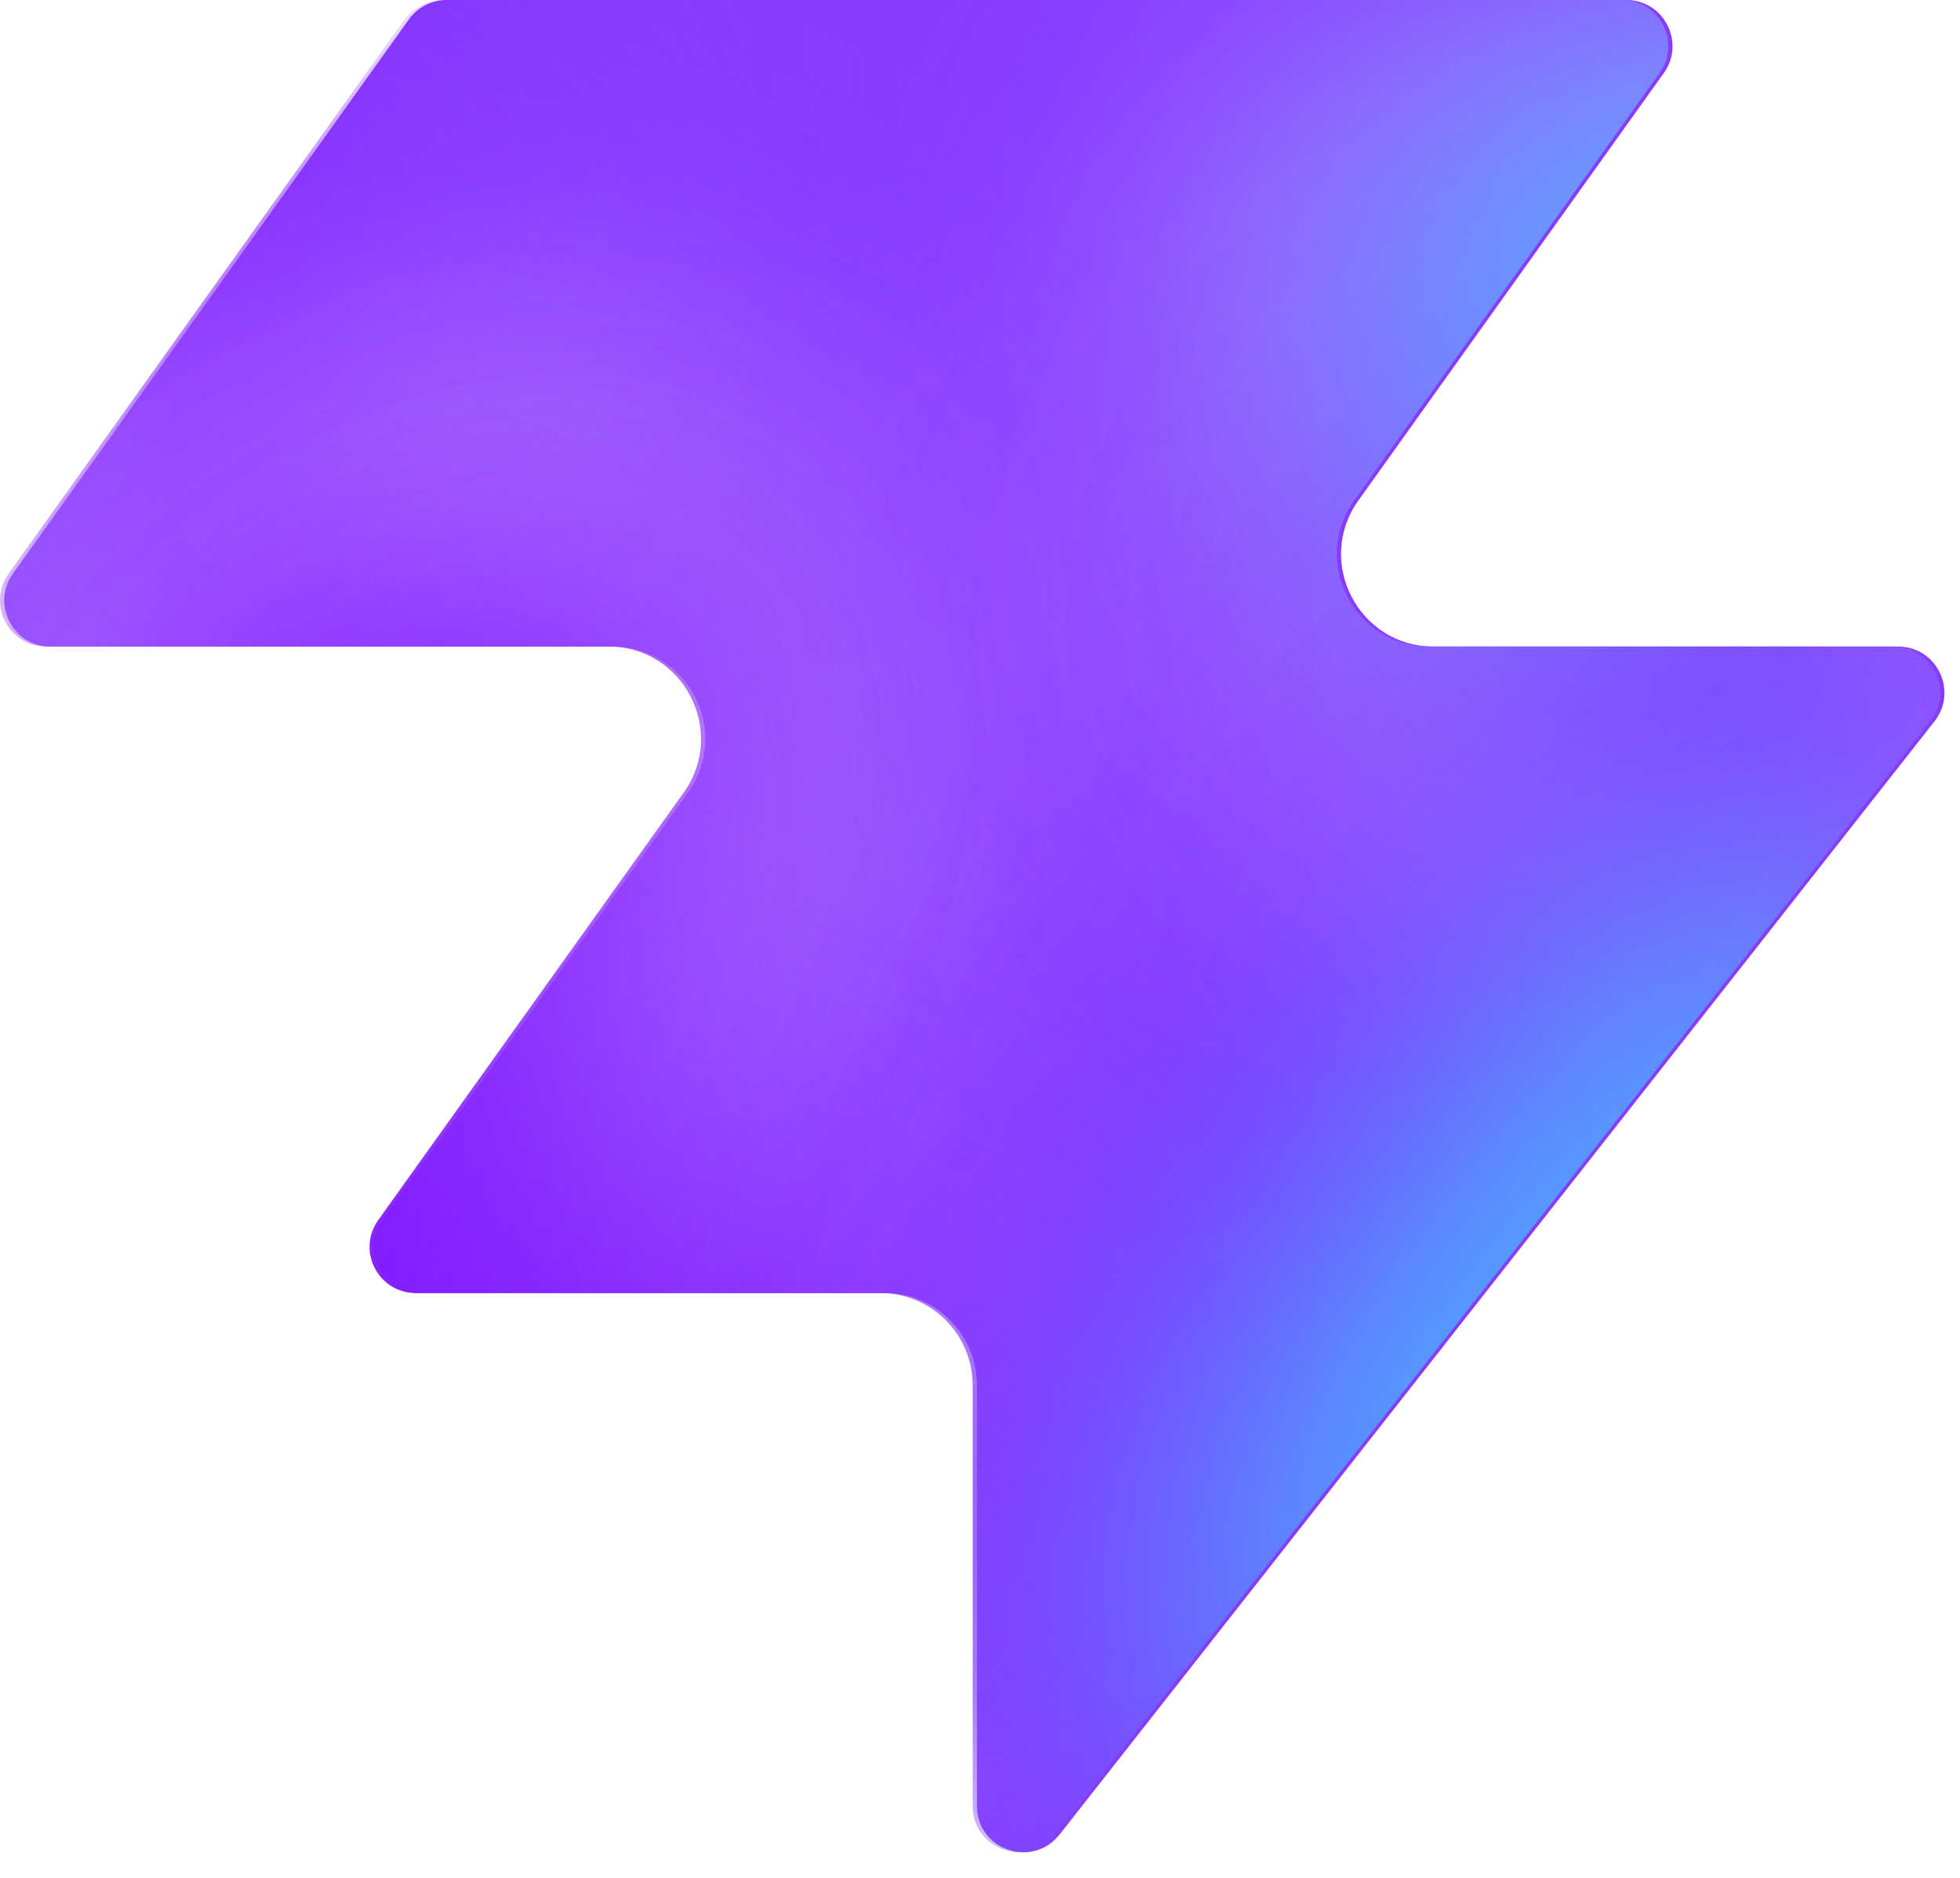
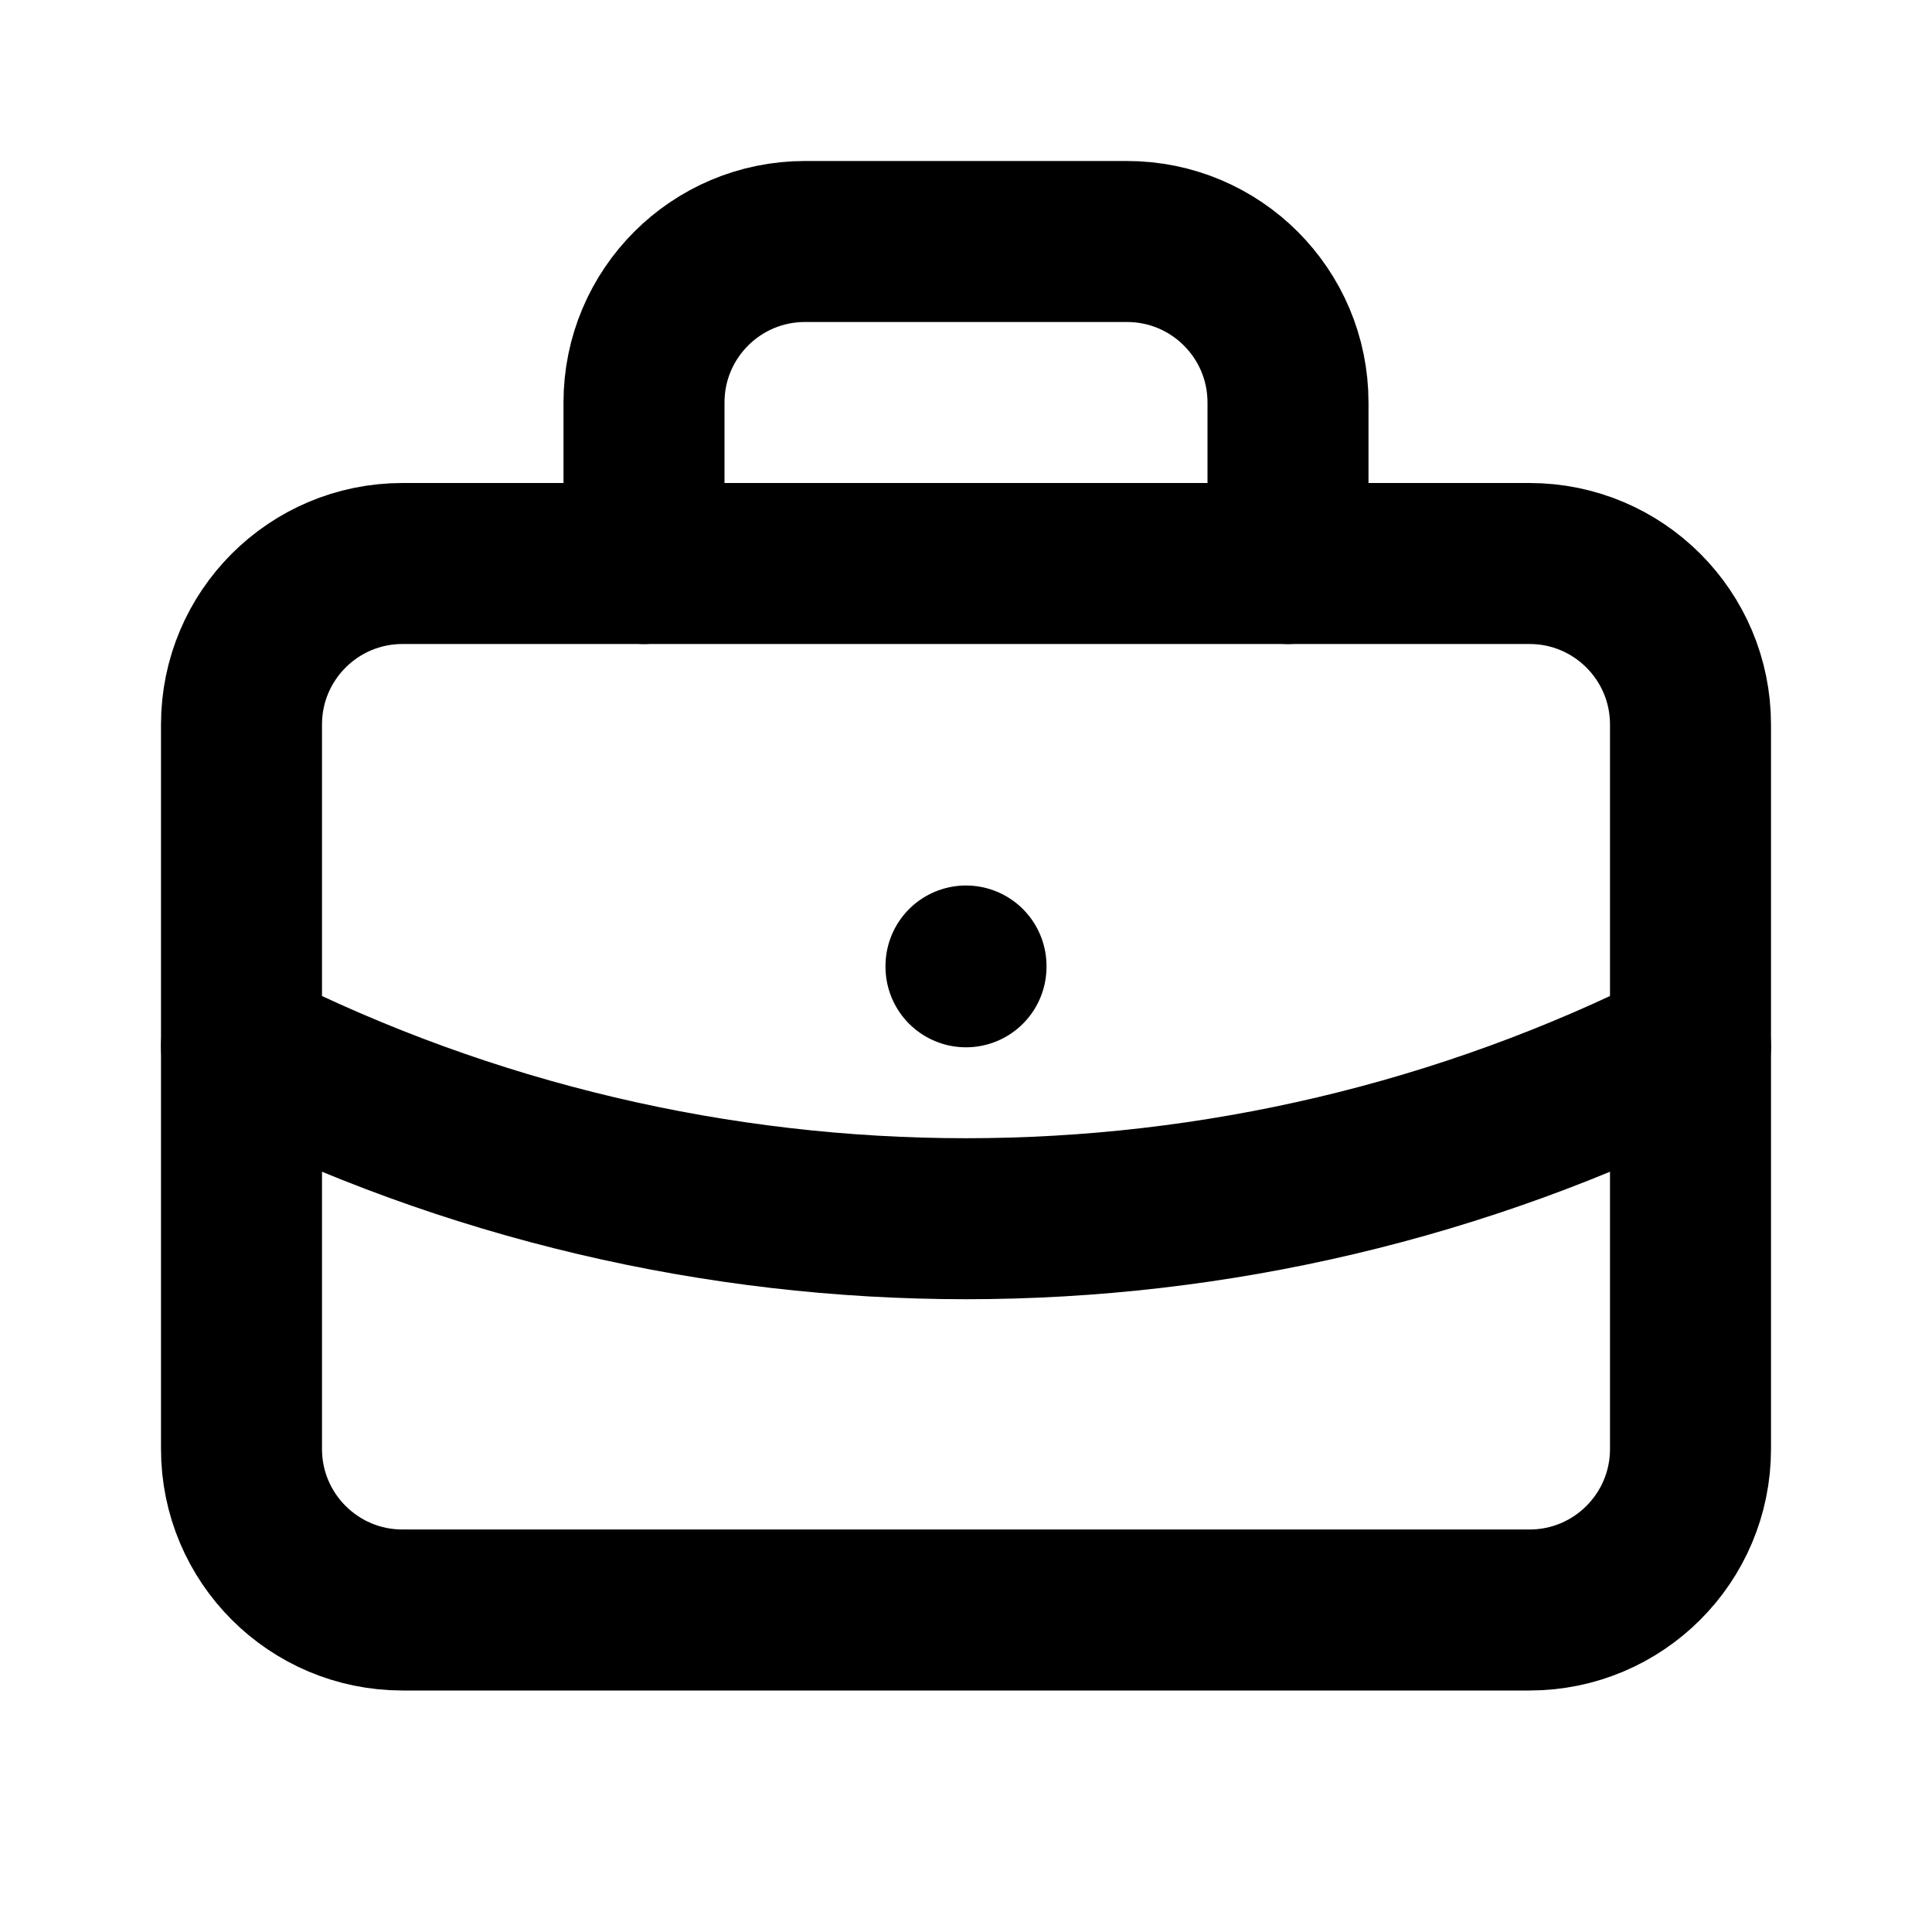
- <svg xmlns="http://www.w3.org/2000/svg" width="48" height="46" fill="none" viewBox="0 0 48 46">
-   <path fill="#863bff" d="M25.946 44.938c-.664.845-2.021.375-2.021-.698V33.937a2.26 2.26 0 0 0-2.262-2.262H10.287c-.92 0-1.456-1.04-.92-1.788l7.48-10.471c1.07-1.497 0-3.578-1.842-3.578H1.237c-.92 0-1.456-1.04-.92-1.788L10.013.474c.214-.297.556-.474.92-.474h28.894c.92 0 1.456 1.04.92 1.788l-7.48 10.471c-1.07 1.498 0 3.579 1.842 3.579h11.377c.943 0 1.473 1.088.89 1.83L25.947 44.94z" style="fill:#863bff;fill:color(display-p3 .525 .23 1);fill-opacity:1" />
-   <mask id="a" width="48" height="46" x="0" y="0" maskUnits="userSpaceOnUse" style="mask-type:alpha">
-     <path fill="#000" d="M25.842 44.938c-.664.844-2.021.375-2.021-.698V33.937a2.26 2.26 0 0 0-2.262-2.262H10.183c-.92 0-1.456-1.04-.92-1.788l7.48-10.471c1.07-1.498 0-3.579-1.842-3.579H1.133c-.92 0-1.456-1.04-.92-1.787L9.91.473c.214-.297.556-.474.92-.474h28.894c.92 0 1.456 1.04.92 1.788l-7.48 10.471c-1.07 1.498 0 3.578 1.842 3.578h11.377c.943 0 1.473 1.088.89 1.832L25.843 44.94z" style="fill:#000;fill-opacity:1" />
-   </mask>
-   <g mask="url(#a)">
-     <g filter="url(#b)">
-       <ellipse cx="5.508" cy="14.704" fill="#ede6ff" rx="5.508" ry="14.704" style="fill:#ede6ff;fill:color(display-p3 .927 .903 1);fill-opacity:1" transform="matrix(.00324 1 1 -.00324 -4.47 31.516)" />
-     </g>
-     <g filter="url(#c)">
-       <ellipse cx="10.399" cy="29.851" fill="#ede6ff" rx="10.399" ry="29.851" style="fill:#ede6ff;fill:color(display-p3 .927 .903 1);fill-opacity:1" transform="matrix(.00324 1 1 -.00324 -39.328 7.883)" />
-     </g>
-     <g filter="url(#d)">
-       <ellipse cx="5.508" cy="30.487" fill="#7e14ff" rx="5.508" ry="30.487" style="fill:#7e14ff;fill:color(display-p3 .492 .077 1);fill-opacity:1" transform="rotate(89.814 -25.913 -14.639)scale(1 -1)" />
-     </g>
-     <g filter="url(#e)">
-       <ellipse cx="5.508" cy="30.599" fill="#7e14ff" rx="5.508" ry="30.599" style="fill:#7e14ff;fill:color(display-p3 .492 .077 1);fill-opacity:1" transform="rotate(89.814 -32.644 -3.334)scale(1 -1)" />
-     </g>
-     <g filter="url(#f)">
-       <ellipse cx="5.508" cy="30.599" fill="#7e14ff" rx="5.508" ry="30.599" style="fill:#7e14ff;fill:color(display-p3 .492 .077 1);fill-opacity:1" transform="matrix(.00324 1 1 -.00324 -34.34 30.47)" />
-     </g>
-     <g filter="url(#g)">
-       <ellipse cx="14.072" cy="22.078" fill="#ede6ff" rx="14.072" ry="22.078" style="fill:#ede6ff;fill:color(display-p3 .927 .903 1);fill-opacity:1" transform="rotate(93.35 24.506 48.493)scale(-1 1)" />
-     </g>
-     <g filter="url(#h)">
-       <ellipse cx="3.47" cy="21.501" fill="#7e14ff" rx="3.47" ry="21.501" style="fill:#7e14ff;fill:color(display-p3 .492 .077 1);fill-opacity:1" transform="rotate(89.009 28.708 47.59)scale(-1 1)" />
-     </g>
-     <g filter="url(#i)">
-       <ellipse cx="3.47" cy="21.501" fill="#7e14ff" rx="3.47" ry="21.501" style="fill:#7e14ff;fill:color(display-p3 .492 .077 1);fill-opacity:1" transform="rotate(89.009 28.708 47.59)scale(-1 1)" />
-     </g>
-     <g filter="url(#j)">
-       <ellipse cx=".387" cy="8.972" fill="#7e14ff" rx="4.407" ry="29.108" style="fill:#7e14ff;fill:color(display-p3 .492 .077 1);fill-opacity:1" transform="rotate(39.51 .387 8.972)" />
-     </g>
-     <g filter="url(#k)">
-       <ellipse cx="47.523" cy="-6.092" fill="#7e14ff" rx="4.407" ry="29.108" style="fill:#7e14ff;fill:color(display-p3 .492 .077 1);fill-opacity:1" transform="rotate(37.892 47.523 -6.092)" />
-     </g>
-     <g filter="url(#l)">
-       <ellipse cx="41.412" cy="6.333" fill="#47bfff" rx="5.971" ry="9.665" style="fill:#47bfff;fill:color(display-p3 .28 .748 1);fill-opacity:1" transform="rotate(37.892 41.412 6.333)" />
-     </g>
-     <g filter="url(#m)">
-       <ellipse cx="-1.879" cy="38.332" fill="#7e14ff" rx="4.407" ry="29.108" style="fill:#7e14ff;fill:color(display-p3 .492 .077 1);fill-opacity:1" transform="rotate(37.892 -1.88 38.332)" />
-     </g>
-     <g filter="url(#n)">
-       <ellipse cx="-1.879" cy="38.332" fill="#7e14ff" rx="4.407" ry="29.108" style="fill:#7e14ff;fill:color(display-p3 .492 .077 1);fill-opacity:1" transform="rotate(37.892 -1.88 38.332)" />
-     </g>
-     <g filter="url(#o)">
-       <ellipse cx="35.651" cy="29.907" fill="#7e14ff" rx="4.407" ry="29.108" style="fill:#7e14ff;fill:color(display-p3 .492 .077 1);fill-opacity:1" transform="rotate(37.892 35.651 29.907)" />
-     </g>
-     <g filter="url(#p)">
-       <ellipse cx="38.418" cy="32.4" fill="#47bfff" rx="5.971" ry="15.297" style="fill:#47bfff;fill:color(display-p3 .28 .748 1);fill-opacity:1" transform="rotate(37.892 38.418 32.4)" />
-     </g>
-   </g>
-   <defs>
-     <filter id="b" width="60.045" height="41.654" x="-19.77" y="16.149" color-interpolation-filters="sRGB" filterUnits="userSpaceOnUse">
-       <feFlood flood-opacity="0" result="BackgroundImageFix" />
-       <feBlend in="SourceGraphic" in2="BackgroundImageFix" result="shape" />
-       <feGaussianBlur result="effect1_foregroundBlur_2002_17158" stdDeviation="7.659" />
-     </filter>
-     <filter id="c" width="90.34" height="51.437" x="-54.613" y="-7.533" color-interpolation-filters="sRGB" filterUnits="userSpaceOnUse">
-       <feFlood flood-opacity="0" result="BackgroundImageFix" />
-       <feBlend in="SourceGraphic" in2="BackgroundImageFix" result="shape" />
-       <feGaussianBlur result="effect1_foregroundBlur_2002_17158" stdDeviation="7.659" />
-     </filter>
-     <filter id="d" width="79.355" height="29.4" x="-49.64" y="2.03" color-interpolation-filters="sRGB" filterUnits="userSpaceOnUse">
-       <feFlood flood-opacity="0" result="BackgroundImageFix" />
-       <feBlend in="SourceGraphic" in2="BackgroundImageFix" result="shape" />
-       <feGaussianBlur result="effect1_foregroundBlur_2002_17158" stdDeviation="4.596" />
-     </filter>
-     <filter id="e" width="79.579" height="29.4" x="-45.045" y="20.029" color-interpolation-filters="sRGB" filterUnits="userSpaceOnUse">
-       <feFlood flood-opacity="0" result="BackgroundImageFix" />
-       <feBlend in="SourceGraphic" in2="BackgroundImageFix" result="shape" />
-       <feGaussianBlur result="effect1_foregroundBlur_2002_17158" stdDeviation="4.596" />
-     </filter>
-     <filter id="f" width="79.579" height="29.4" x="-43.513" y="21.178" color-interpolation-filters="sRGB" filterUnits="userSpaceOnUse">
-       <feFlood flood-opacity="0" result="BackgroundImageFix" />
-       <feBlend in="SourceGraphic" in2="BackgroundImageFix" result="shape" />
-       <feGaussianBlur result="effect1_foregroundBlur_2002_17158" stdDeviation="4.596" />
-     </filter>
-     <filter id="g" width="74.749" height="58.852" x="15.756" y="-17.901" color-interpolation-filters="sRGB" filterUnits="userSpaceOnUse">
-       <feFlood flood-opacity="0" result="BackgroundImageFix" />
-       <feBlend in="SourceGraphic" in2="BackgroundImageFix" result="shape" />
-       <feGaussianBlur result="effect1_foregroundBlur_2002_17158" stdDeviation="7.659" />
-     </filter>
-     <filter id="h" width="61.377" height="25.362" x="23.548" y="2.284" color-interpolation-filters="sRGB" filterUnits="userSpaceOnUse">
-       <feFlood flood-opacity="0" result="BackgroundImageFix" />
-       <feBlend in="SourceGraphic" in2="BackgroundImageFix" result="shape" />
-       <feGaussianBlur result="effect1_foregroundBlur_2002_17158" stdDeviation="4.596" />
-     </filter>
-     <filter id="i" width="61.377" height="25.362" x="23.548" y="2.284" color-interpolation-filters="sRGB" filterUnits="userSpaceOnUse">
-       <feFlood flood-opacity="0" result="BackgroundImageFix" />
-       <feBlend in="SourceGraphic" in2="BackgroundImageFix" result="shape" />
-       <feGaussianBlur result="effect1_foregroundBlur_2002_17158" stdDeviation="4.596" />
-     </filter>
-     <filter id="j" width="56.045" height="63.649" x="-27.636" y="-22.853" color-interpolation-filters="sRGB" filterUnits="userSpaceOnUse">
-       <feFlood flood-opacity="0" result="BackgroundImageFix" />
-       <feBlend in="SourceGraphic" in2="BackgroundImageFix" result="shape" />
-       <feGaussianBlur result="effect1_foregroundBlur_2002_17158" stdDeviation="4.596" />
-     </filter>
-     <filter id="k" width="54.814" height="64.646" x="20.116" y="-38.415" color-interpolation-filters="sRGB" filterUnits="userSpaceOnUse">
-       <feFlood flood-opacity="0" result="BackgroundImageFix" />
-       <feBlend in="SourceGraphic" in2="BackgroundImageFix" result="shape" />
-       <feGaussianBlur result="effect1_foregroundBlur_2002_17158" stdDeviation="4.596" />
-     </filter>
-     <filter id="l" width="33.541" height="35.313" x="24.641" y="-11.323" color-interpolation-filters="sRGB" filterUnits="userSpaceOnUse">
-       <feFlood flood-opacity="0" result="BackgroundImageFix" />
-       <feBlend in="SourceGraphic" in2="BackgroundImageFix" result="shape" />
-       <feGaussianBlur result="effect1_foregroundBlur_2002_17158" stdDeviation="4.596" />
-     </filter>
-     <filter id="m" width="54.814" height="64.646" x="-29.286" y="6.009" color-interpolation-filters="sRGB" filterUnits="userSpaceOnUse">
-       <feFlood flood-opacity="0" result="BackgroundImageFix" />
-       <feBlend in="SourceGraphic" in2="BackgroundImageFix" result="shape" />
-       <feGaussianBlur result="effect1_foregroundBlur_2002_17158" stdDeviation="4.596" />
-     </filter>
-     <filter id="n" width="54.814" height="64.646" x="-29.286" y="6.009" color-interpolation-filters="sRGB" filterUnits="userSpaceOnUse">
-       <feFlood flood-opacity="0" result="BackgroundImageFix" />
-       <feBlend in="SourceGraphic" in2="BackgroundImageFix" result="shape" />
-       <feGaussianBlur result="effect1_foregroundBlur_2002_17158" stdDeviation="4.596" />
-     </filter>
-     <filter id="o" width="54.814" height="64.646" x="8.244" y="-2.416" color-interpolation-filters="sRGB" filterUnits="userSpaceOnUse">
-       <feFlood flood-opacity="0" result="BackgroundImageFix" />
-       <feBlend in="SourceGraphic" in2="BackgroundImageFix" result="shape" />
-       <feGaussianBlur result="effect1_foregroundBlur_2002_17158" stdDeviation="4.596" />
-     </filter>
-     <filter id="p" width="39.409" height="43.623" x="18.713" y="10.588" color-interpolation-filters="sRGB" filterUnits="userSpaceOnUse">
-       <feFlood flood-opacity="0" result="BackgroundImageFix" />
-       <feBlend in="SourceGraphic" in2="BackgroundImageFix" result="shape" />
-       <feGaussianBlur result="effect1_foregroundBlur_2002_17158" stdDeviation="4.596" />
-     </filter>
-   </defs>
+ <svg xmlns="http://www.w3.org/2000/svg" width="24" height="24" viewBox="0 0 24 24" fill="none" stroke="currentColor" stroke-width="2" stroke-linecap="round" stroke-linejoin="round" class="icon icon-tabler icons-tabler-outline icon-tabler-briefcase">
+   <path stroke="none" d="M0 0h24v24H0z" fill="none" />
+   <path d="M3 7m0 2a2 2 0 0 1 2 -2h14a2 2 0 0 1 2 2v9a2 2 0 0 1 -2 2h-14a2 2 0 0 1 -2 -2z" />
+   <path d="M8 7v-2a2 2 0 0 1 2 -2h4a2 2 0 0 1 2 2v2" />
+   <path d="M12 12l0 .01" />
+   <path d="M3 13a20 20 0 0 0 18 0" />
</svg>
